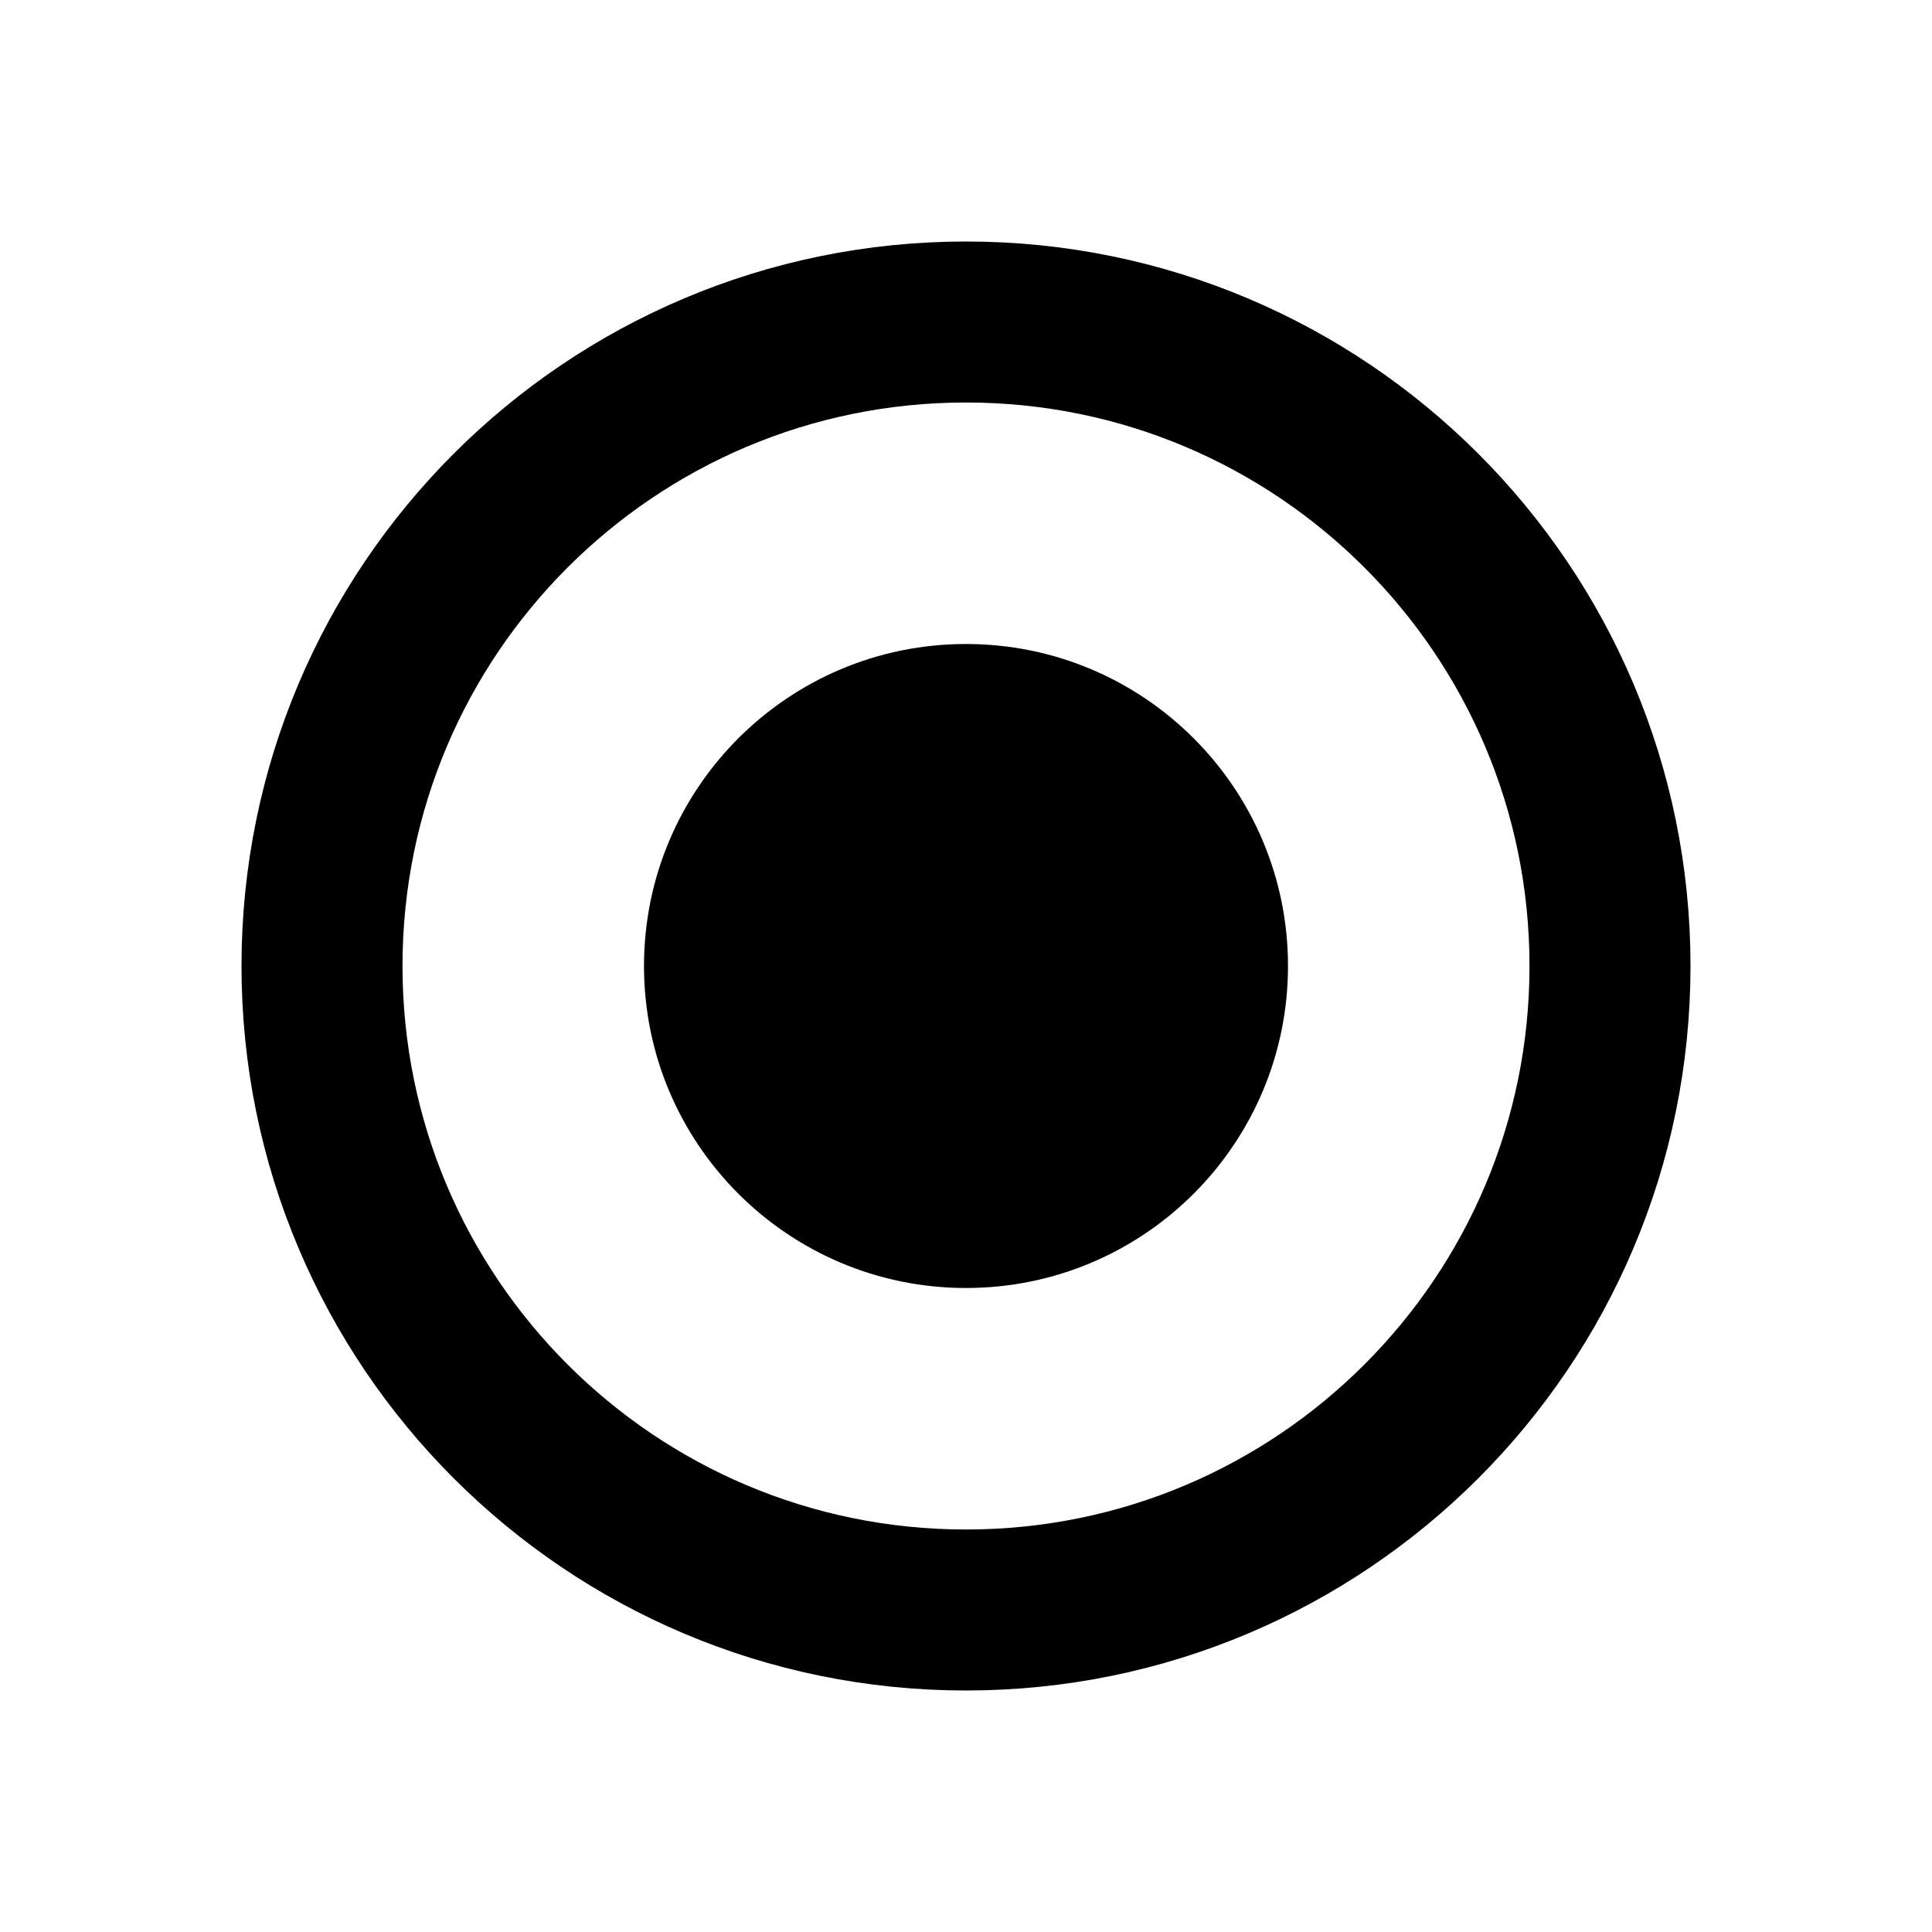
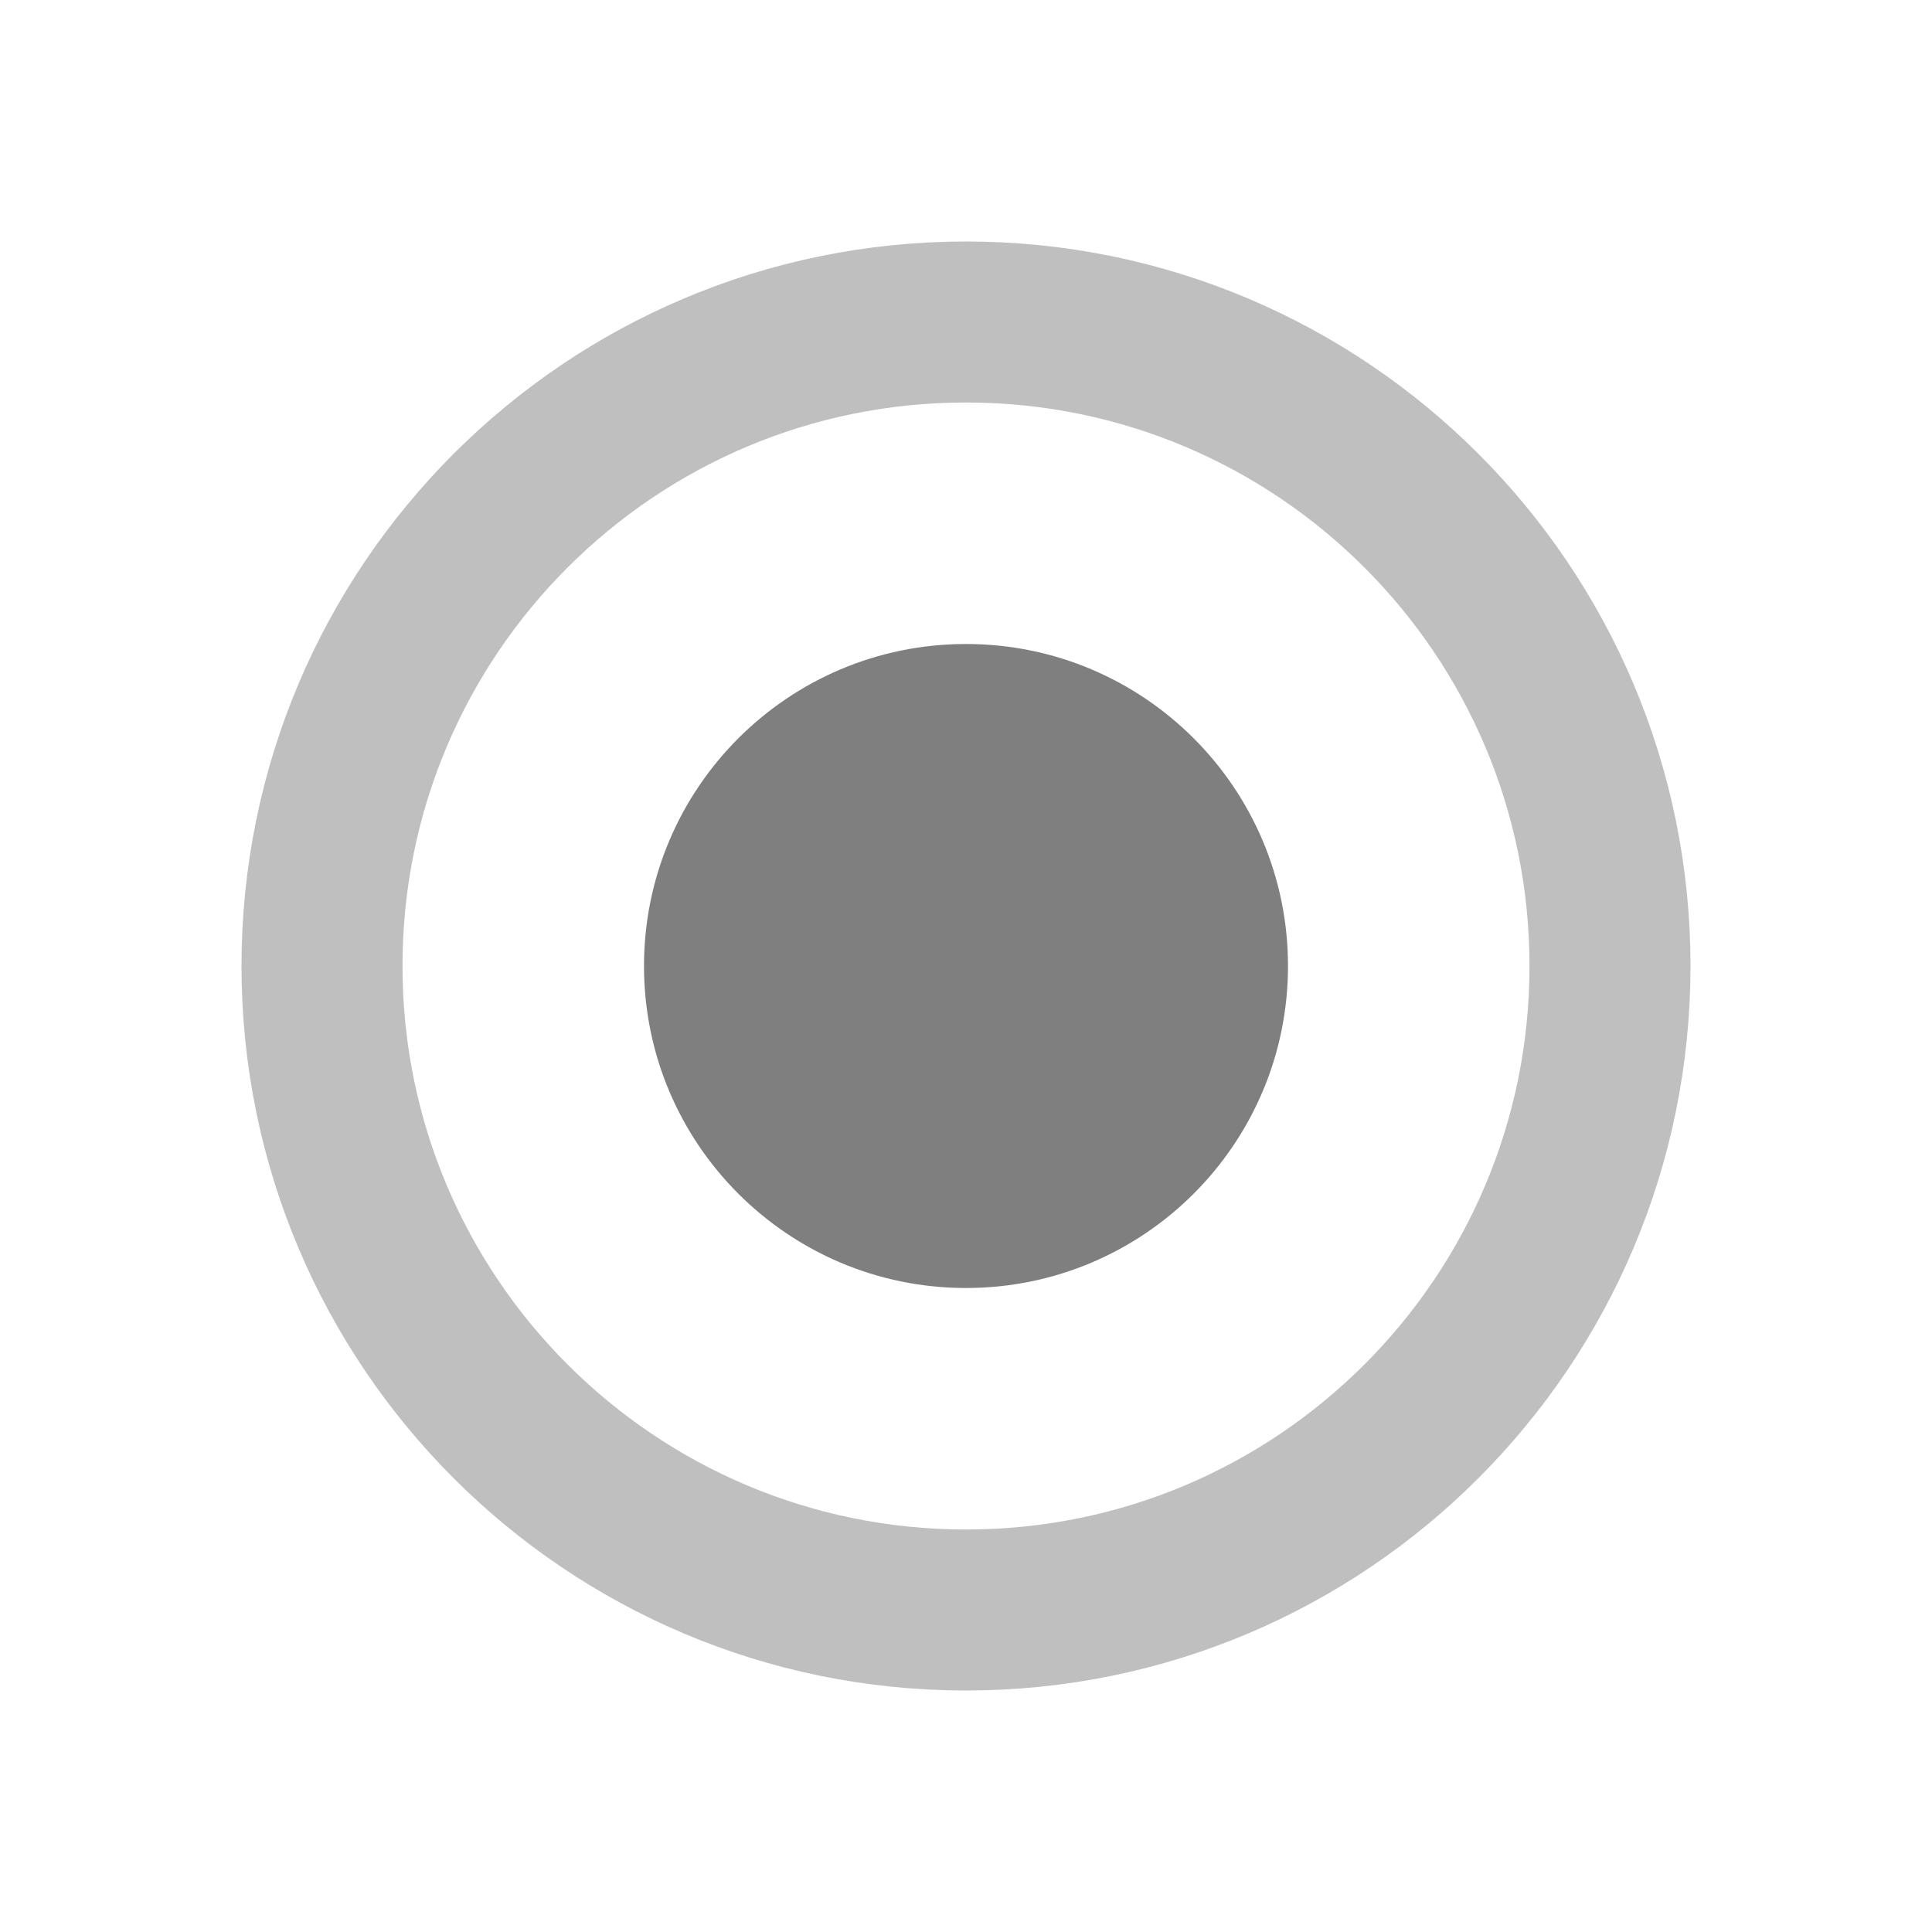
<svg xmlns="http://www.w3.org/2000/svg" width="24" height="24" version="1.1" viewBox="0 0 24 24">
-   <circle cx="12" cy="12" r="8" fill="none" stroke="#000" stroke-width="2" />
-   <circle cx="12" cy="12" r="4" />
+   <circle cx="12" cy="12" r="8" fill="none" opacity=".25" stroke="#000" stroke-width="2" />
+   <circle cx="12" cy="12" r="4" opacity=".5" />
</svg>
